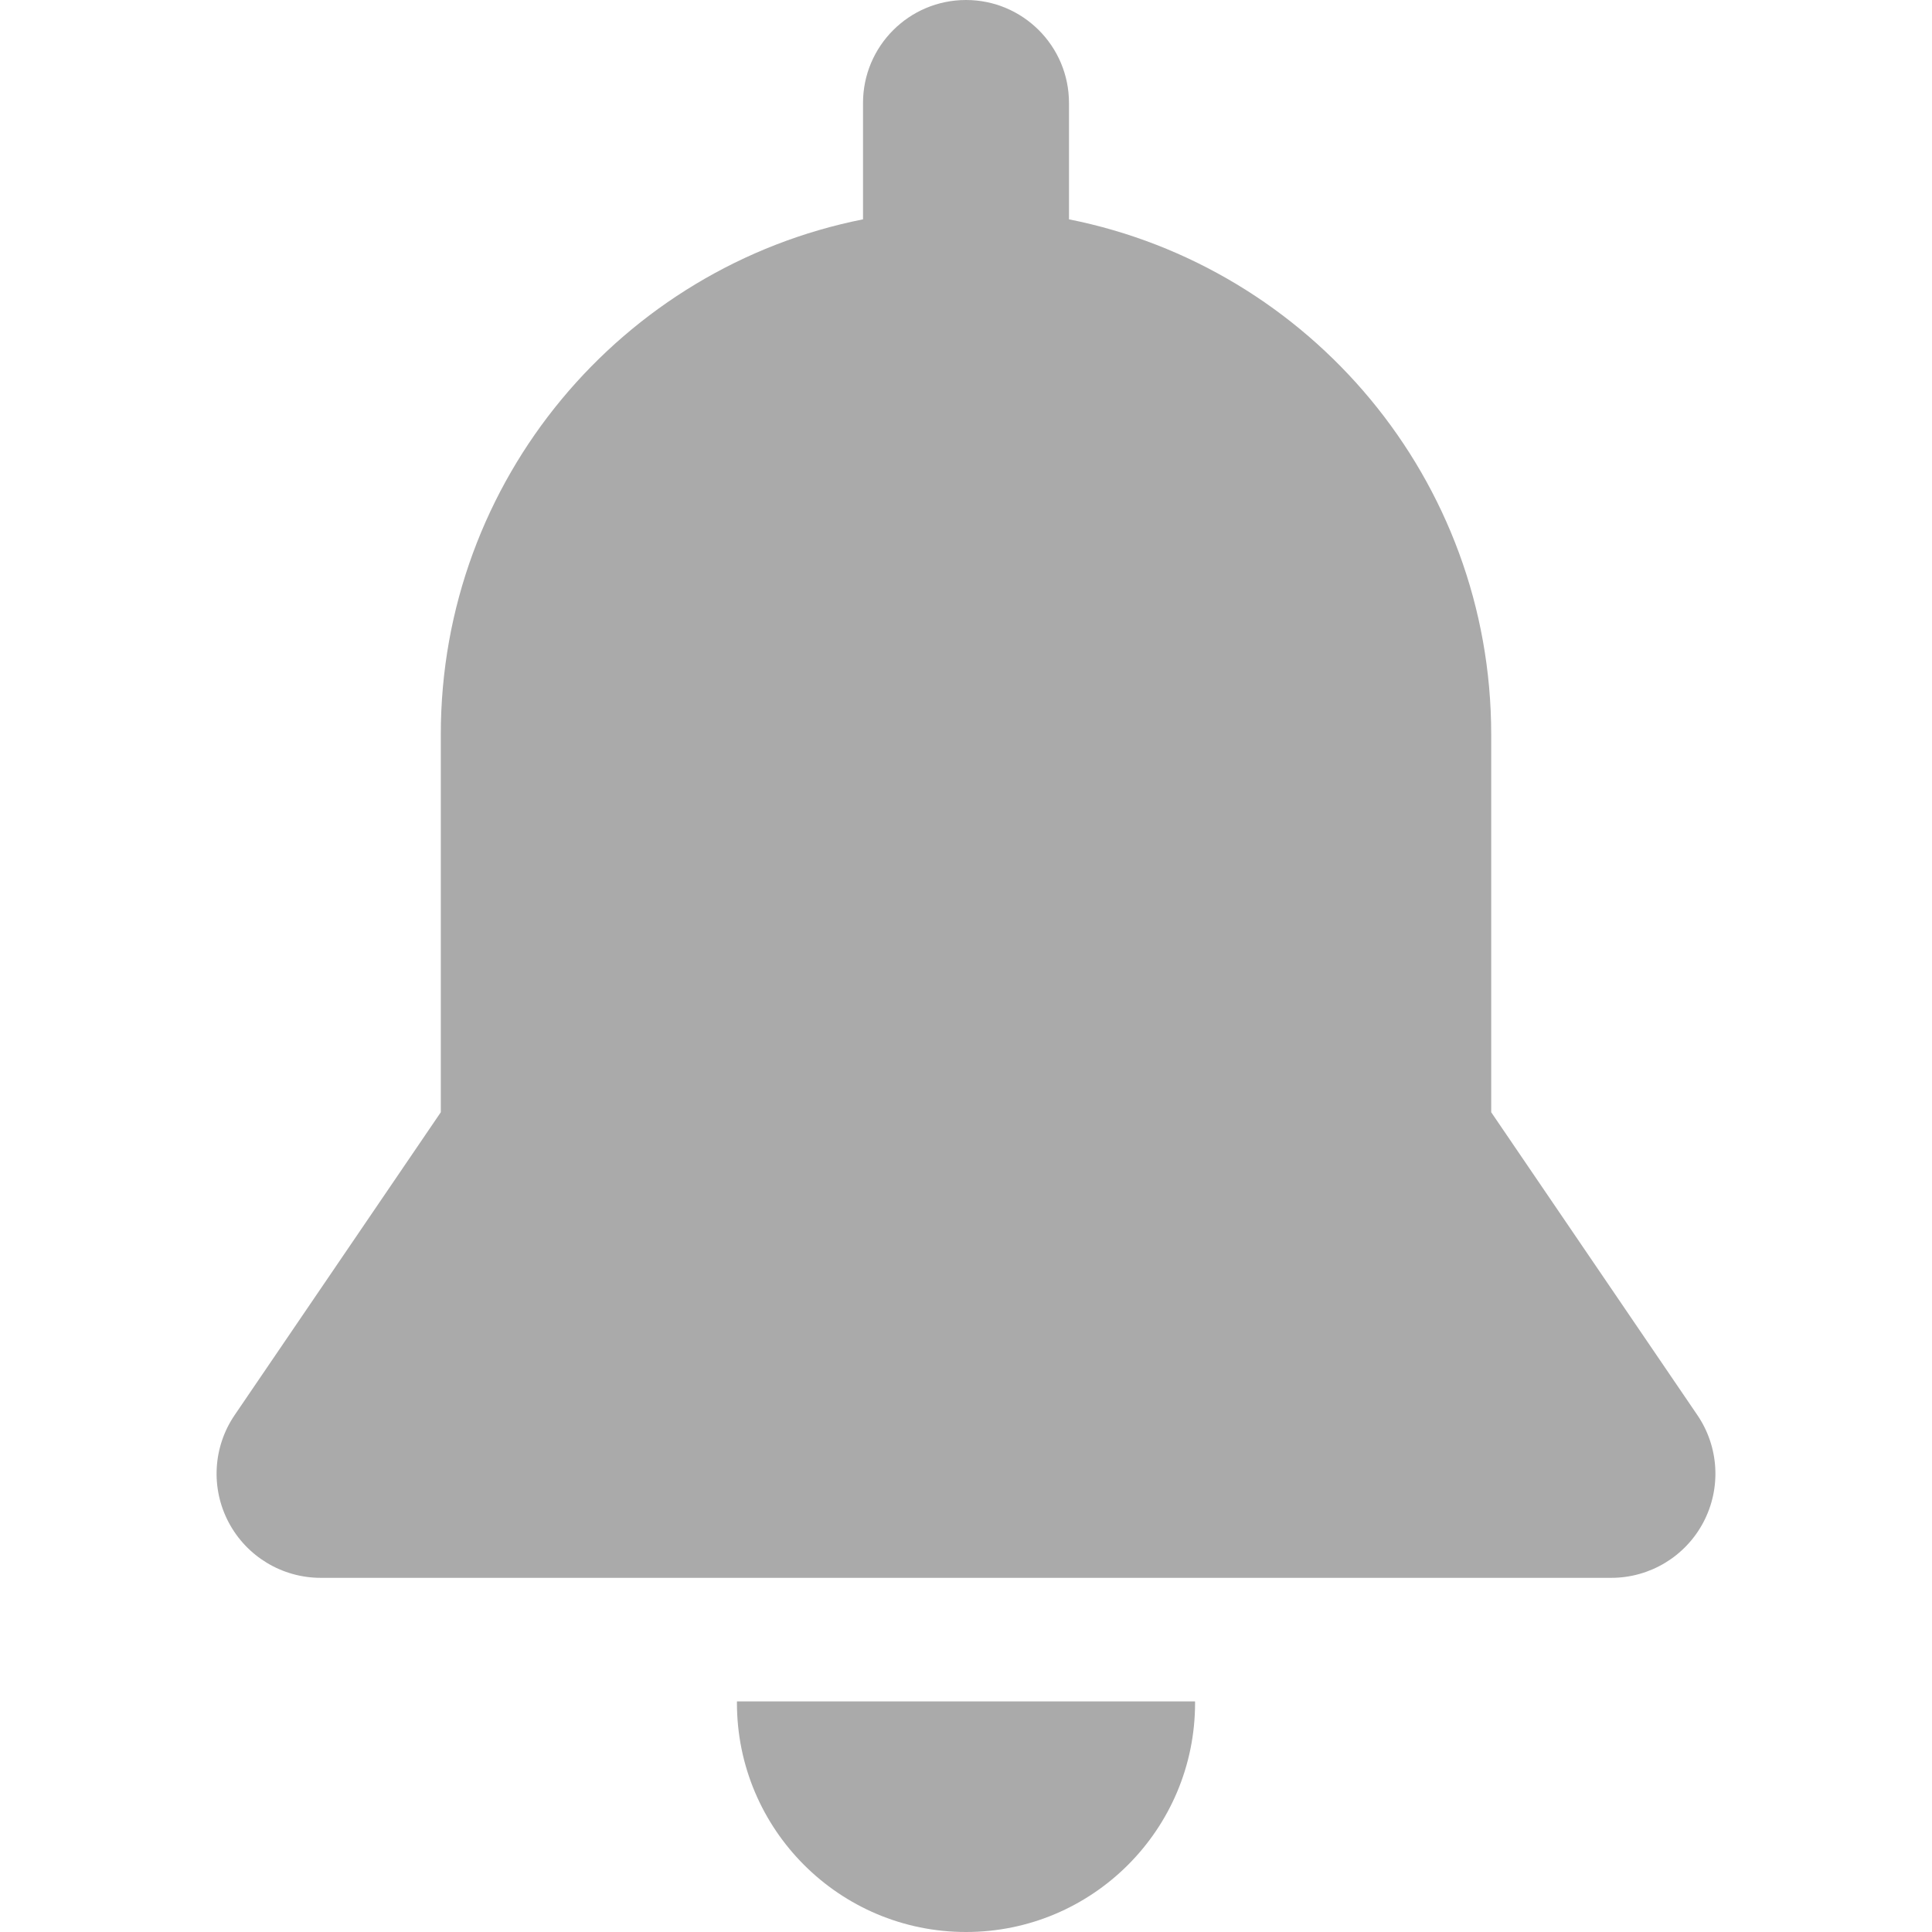
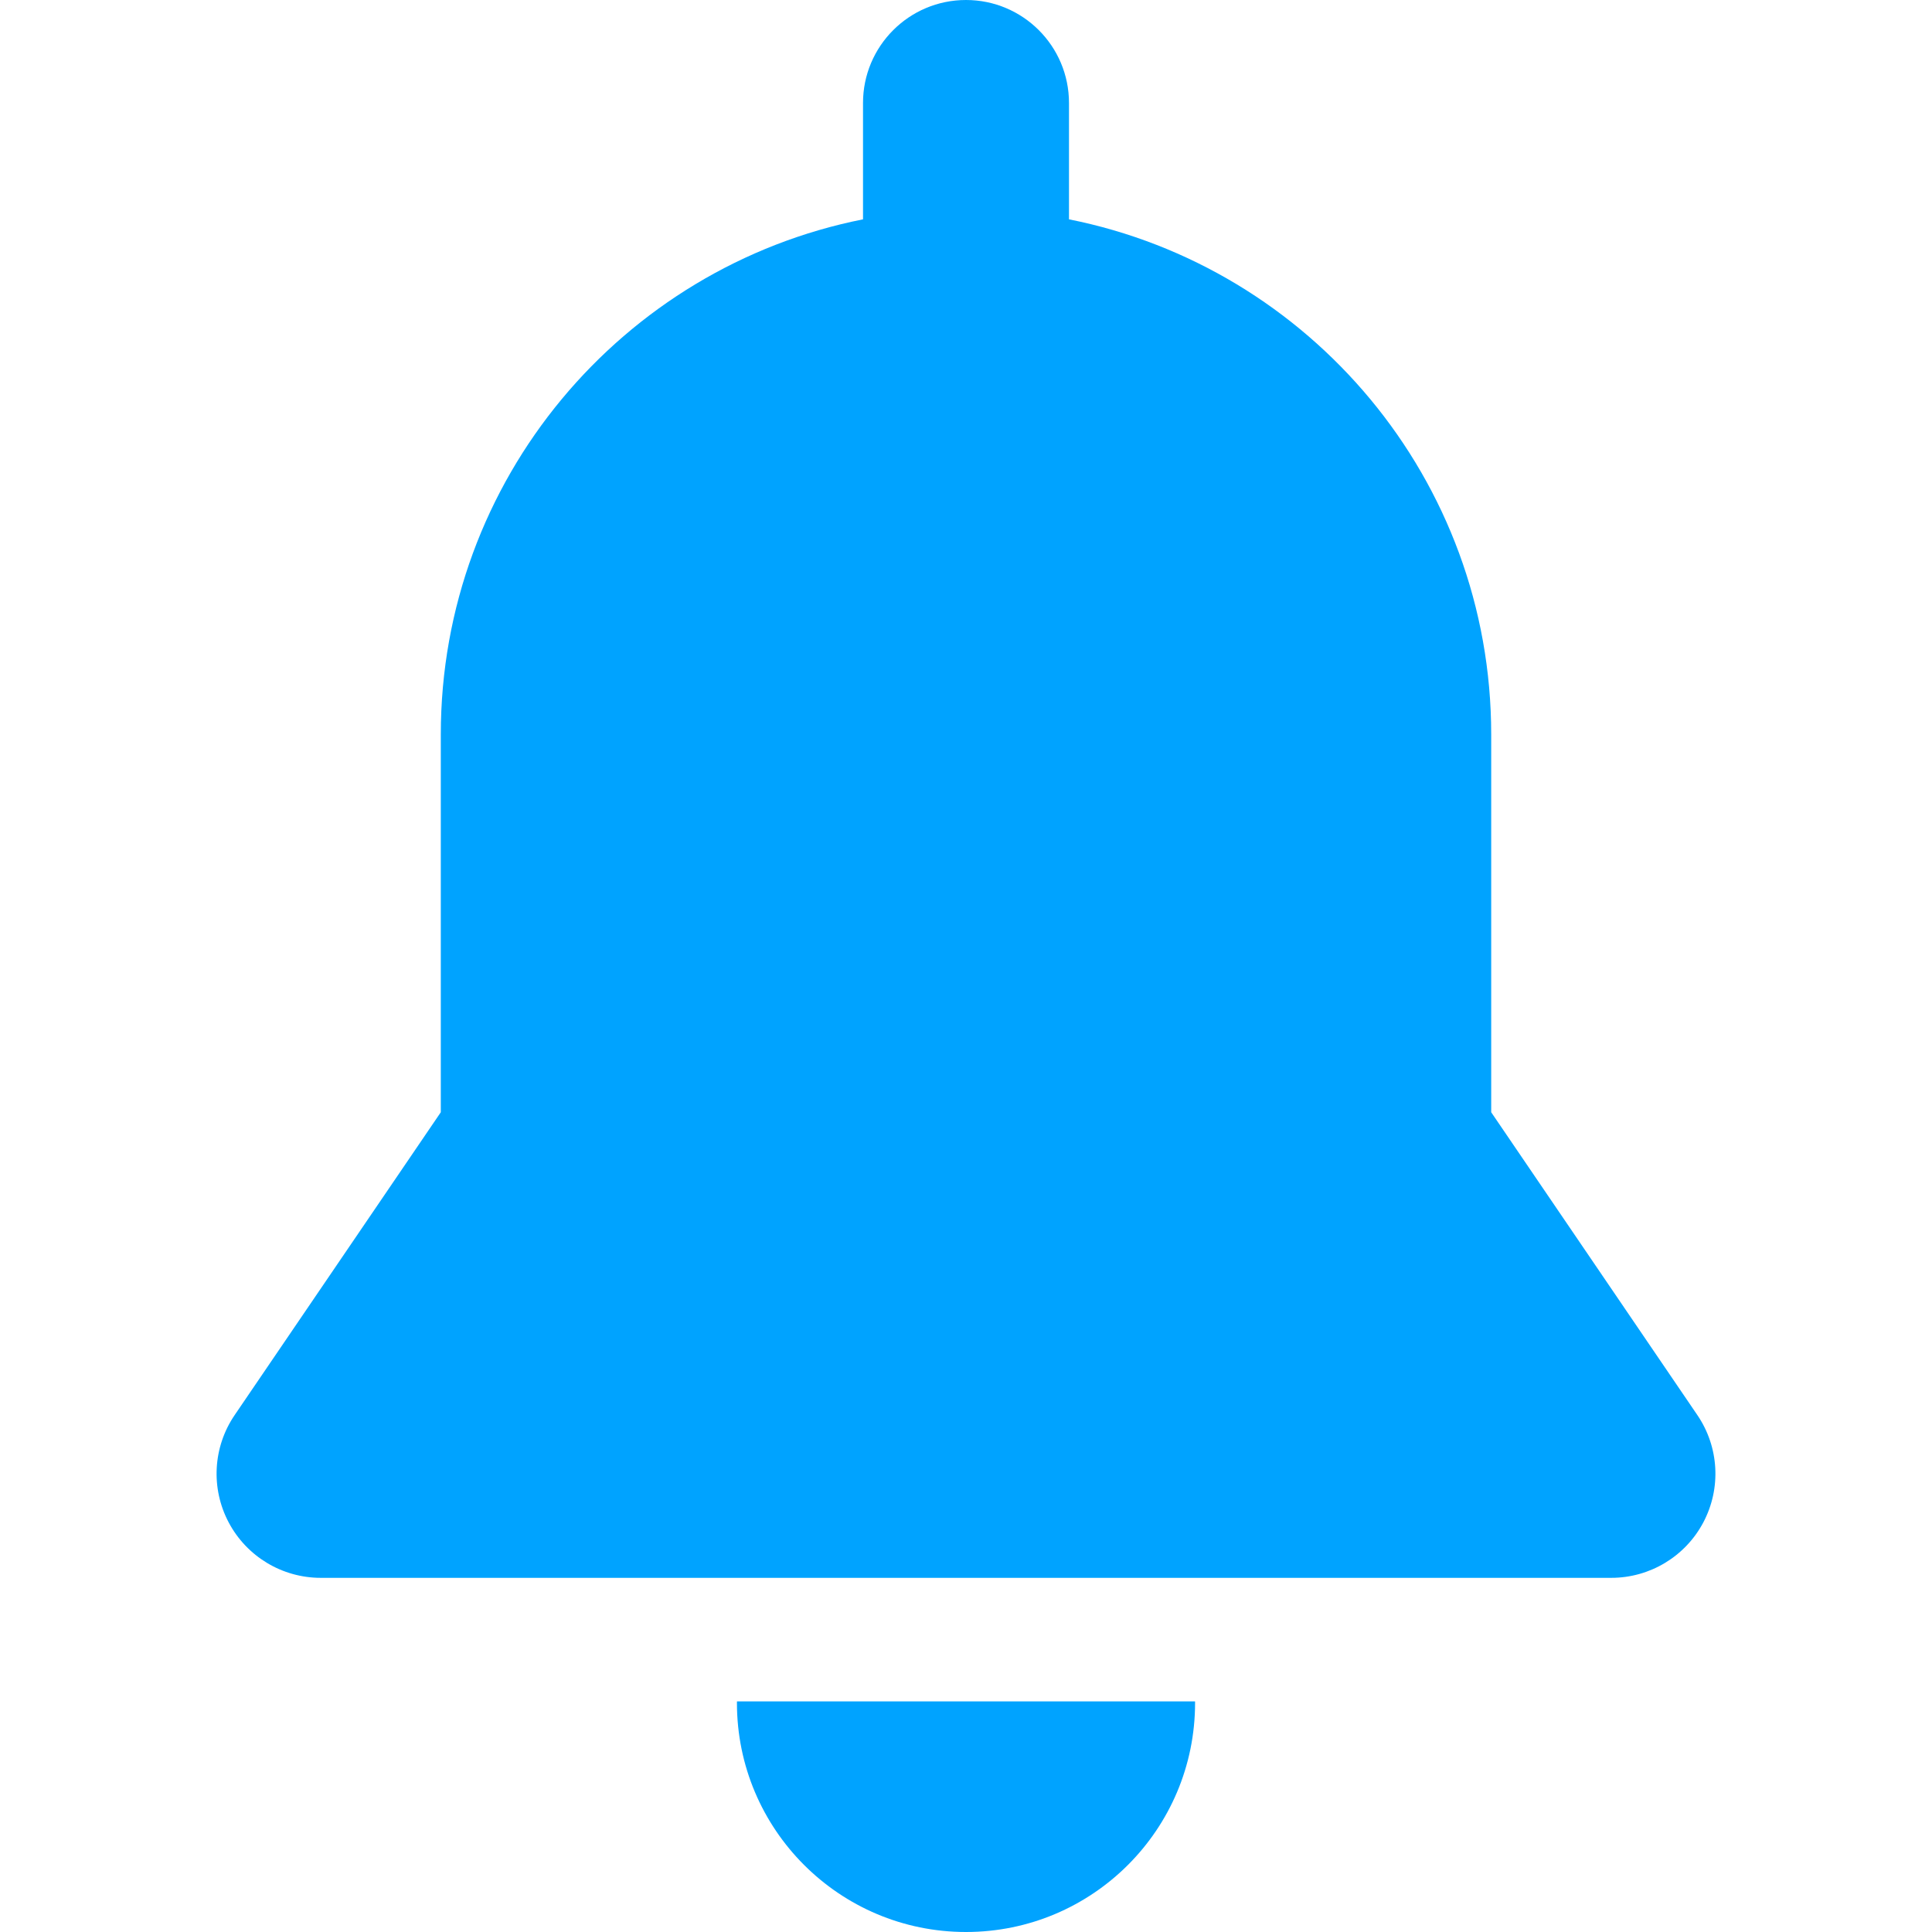
<svg xmlns="http://www.w3.org/2000/svg" version="1.1" id="Layer_1" x="0px" y="0px" viewBox="0 0 459.334 459.334" style="enable-background:new 0 0 459.334 459.334;" xml:space="preserve" width="512px" height="512px">
  <g>
    <g>
      <g>
        <g>
-           <path d="M175.216,404.514c-0.001,0.12-0.009,0.239-0.009,0.359c0,30.078,24.383,54.461,54.461,54.461     s54.461-24.383,54.461-54.461c0-0.12-0.008-0.239-0.009-0.359H175.216z" data-original="#000000" class="active-path" data-old_color="#aaaaaa" fill="#aaaaaa" />
-           <path d="M403.549,336.438l-49.015-72.002c0-22.041,0-75.898,0-89.83c0-60.581-43.144-111.079-100.381-122.459V24.485     C254.152,10.963,243.19,0,229.667,0s-24.485,10.963-24.485,24.485v27.663c-57.237,11.381-100.381,61.879-100.381,122.459     c0,23.716,0,76.084,0,89.83l-49.015,72.002c-5.163,7.584-5.709,17.401-1.419,25.511c4.29,8.11,12.712,13.182,21.887,13.182     H383.08c9.175,0,17.597-5.073,21.887-13.182C409.258,353.839,408.711,344.022,403.549,336.438z" data-original="#000000" class="active-path" data-old_color="#aaaaaa" fill="#aaaaaa" />
+           <path d="M175.216,404.514c-0.001,0.12-0.009,0.239-0.009,0.359c0,30.078,24.383,54.461,54.461,54.461     s54.461-24.383,54.461-54.461c0-0.12-0.008-0.239-0.009-0.359H175.216z" data-original="#000000" class="active-path" data-old_color="#aaaaaa" fill="#00a3ff" />
+           <path d="M403.549,336.438l-49.015-72.002c0-22.041,0-75.898,0-89.83c0-60.581-43.144-111.079-100.381-122.459V24.485     C254.152,10.963,243.19,0,229.667,0s-24.485,10.963-24.485,24.485v27.663c-57.237,11.381-100.381,61.879-100.381,122.459     c0,23.716,0,76.084,0,89.83l-49.015,72.002c-5.163,7.584-5.709,17.401-1.419,25.511c4.29,8.11,12.712,13.182,21.887,13.182     H383.08c9.175,0,17.597-5.073,21.887-13.182C409.258,353.839,408.711,344.022,403.549,336.438z" data-original="#000000" class="active-path" data-old_color="#aaaaaa" fill="#00a3ff" />
        </g>
      </g>
    </g>
  </g>
</svg>
